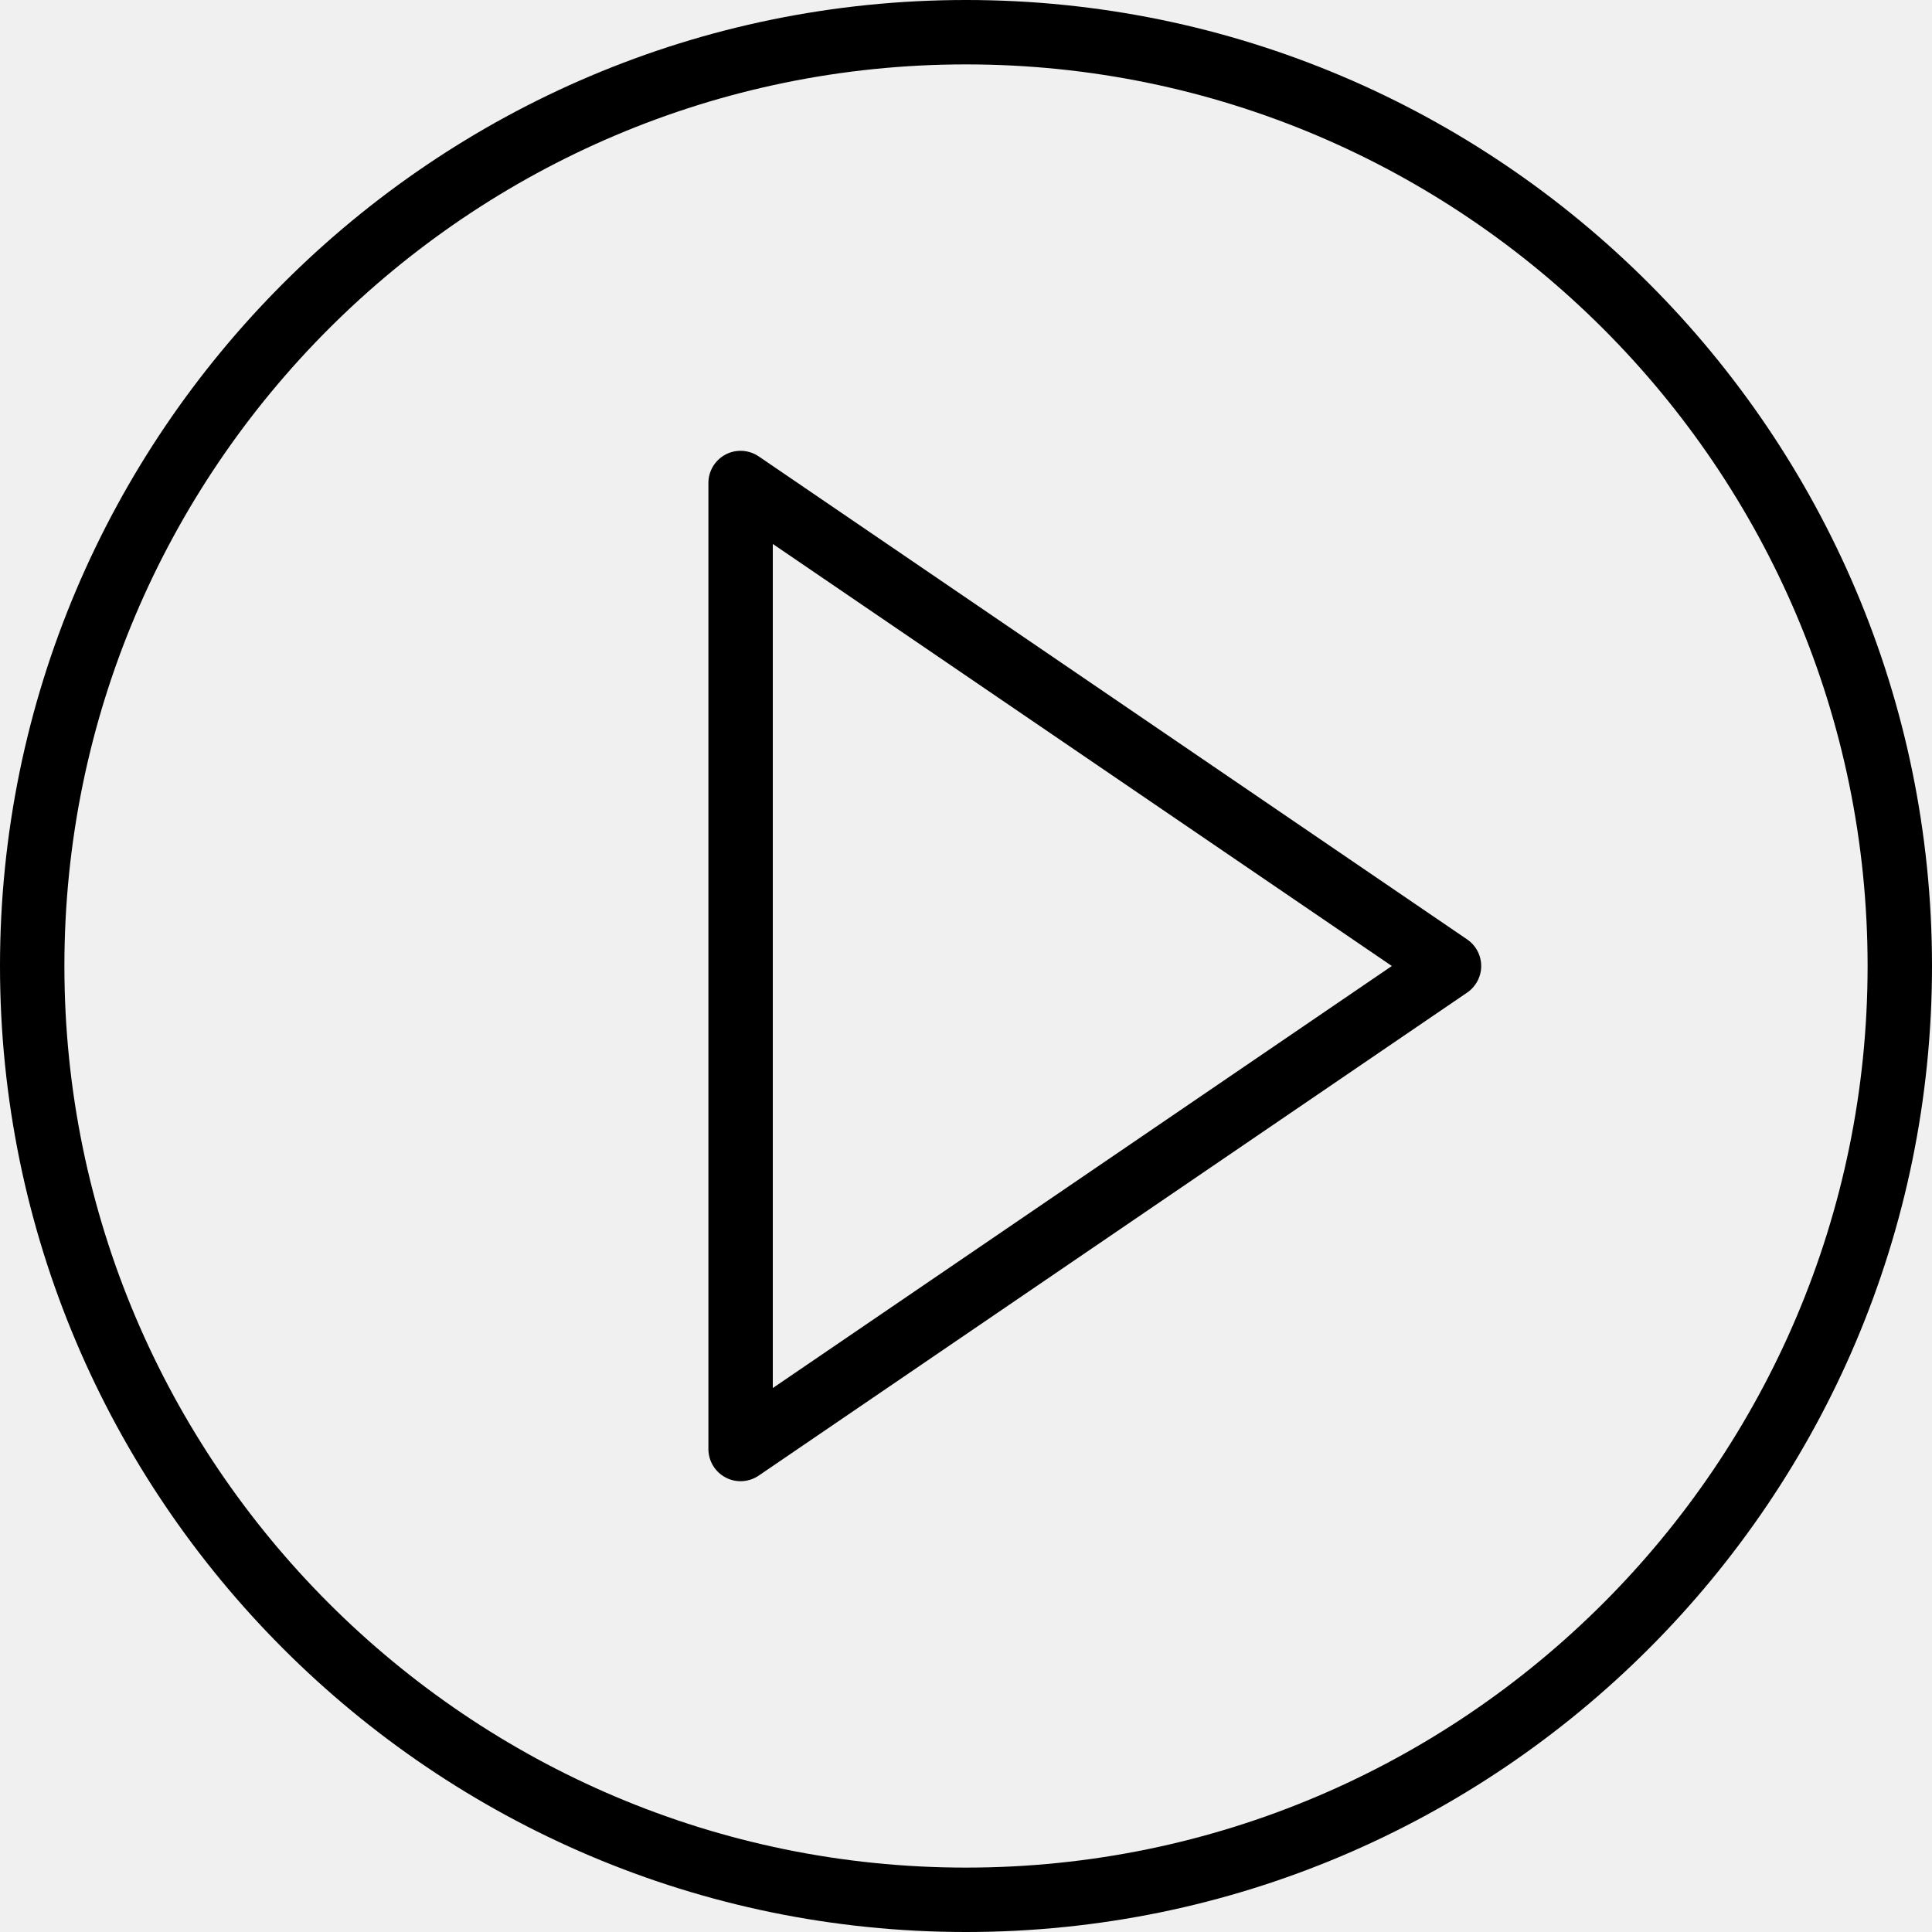
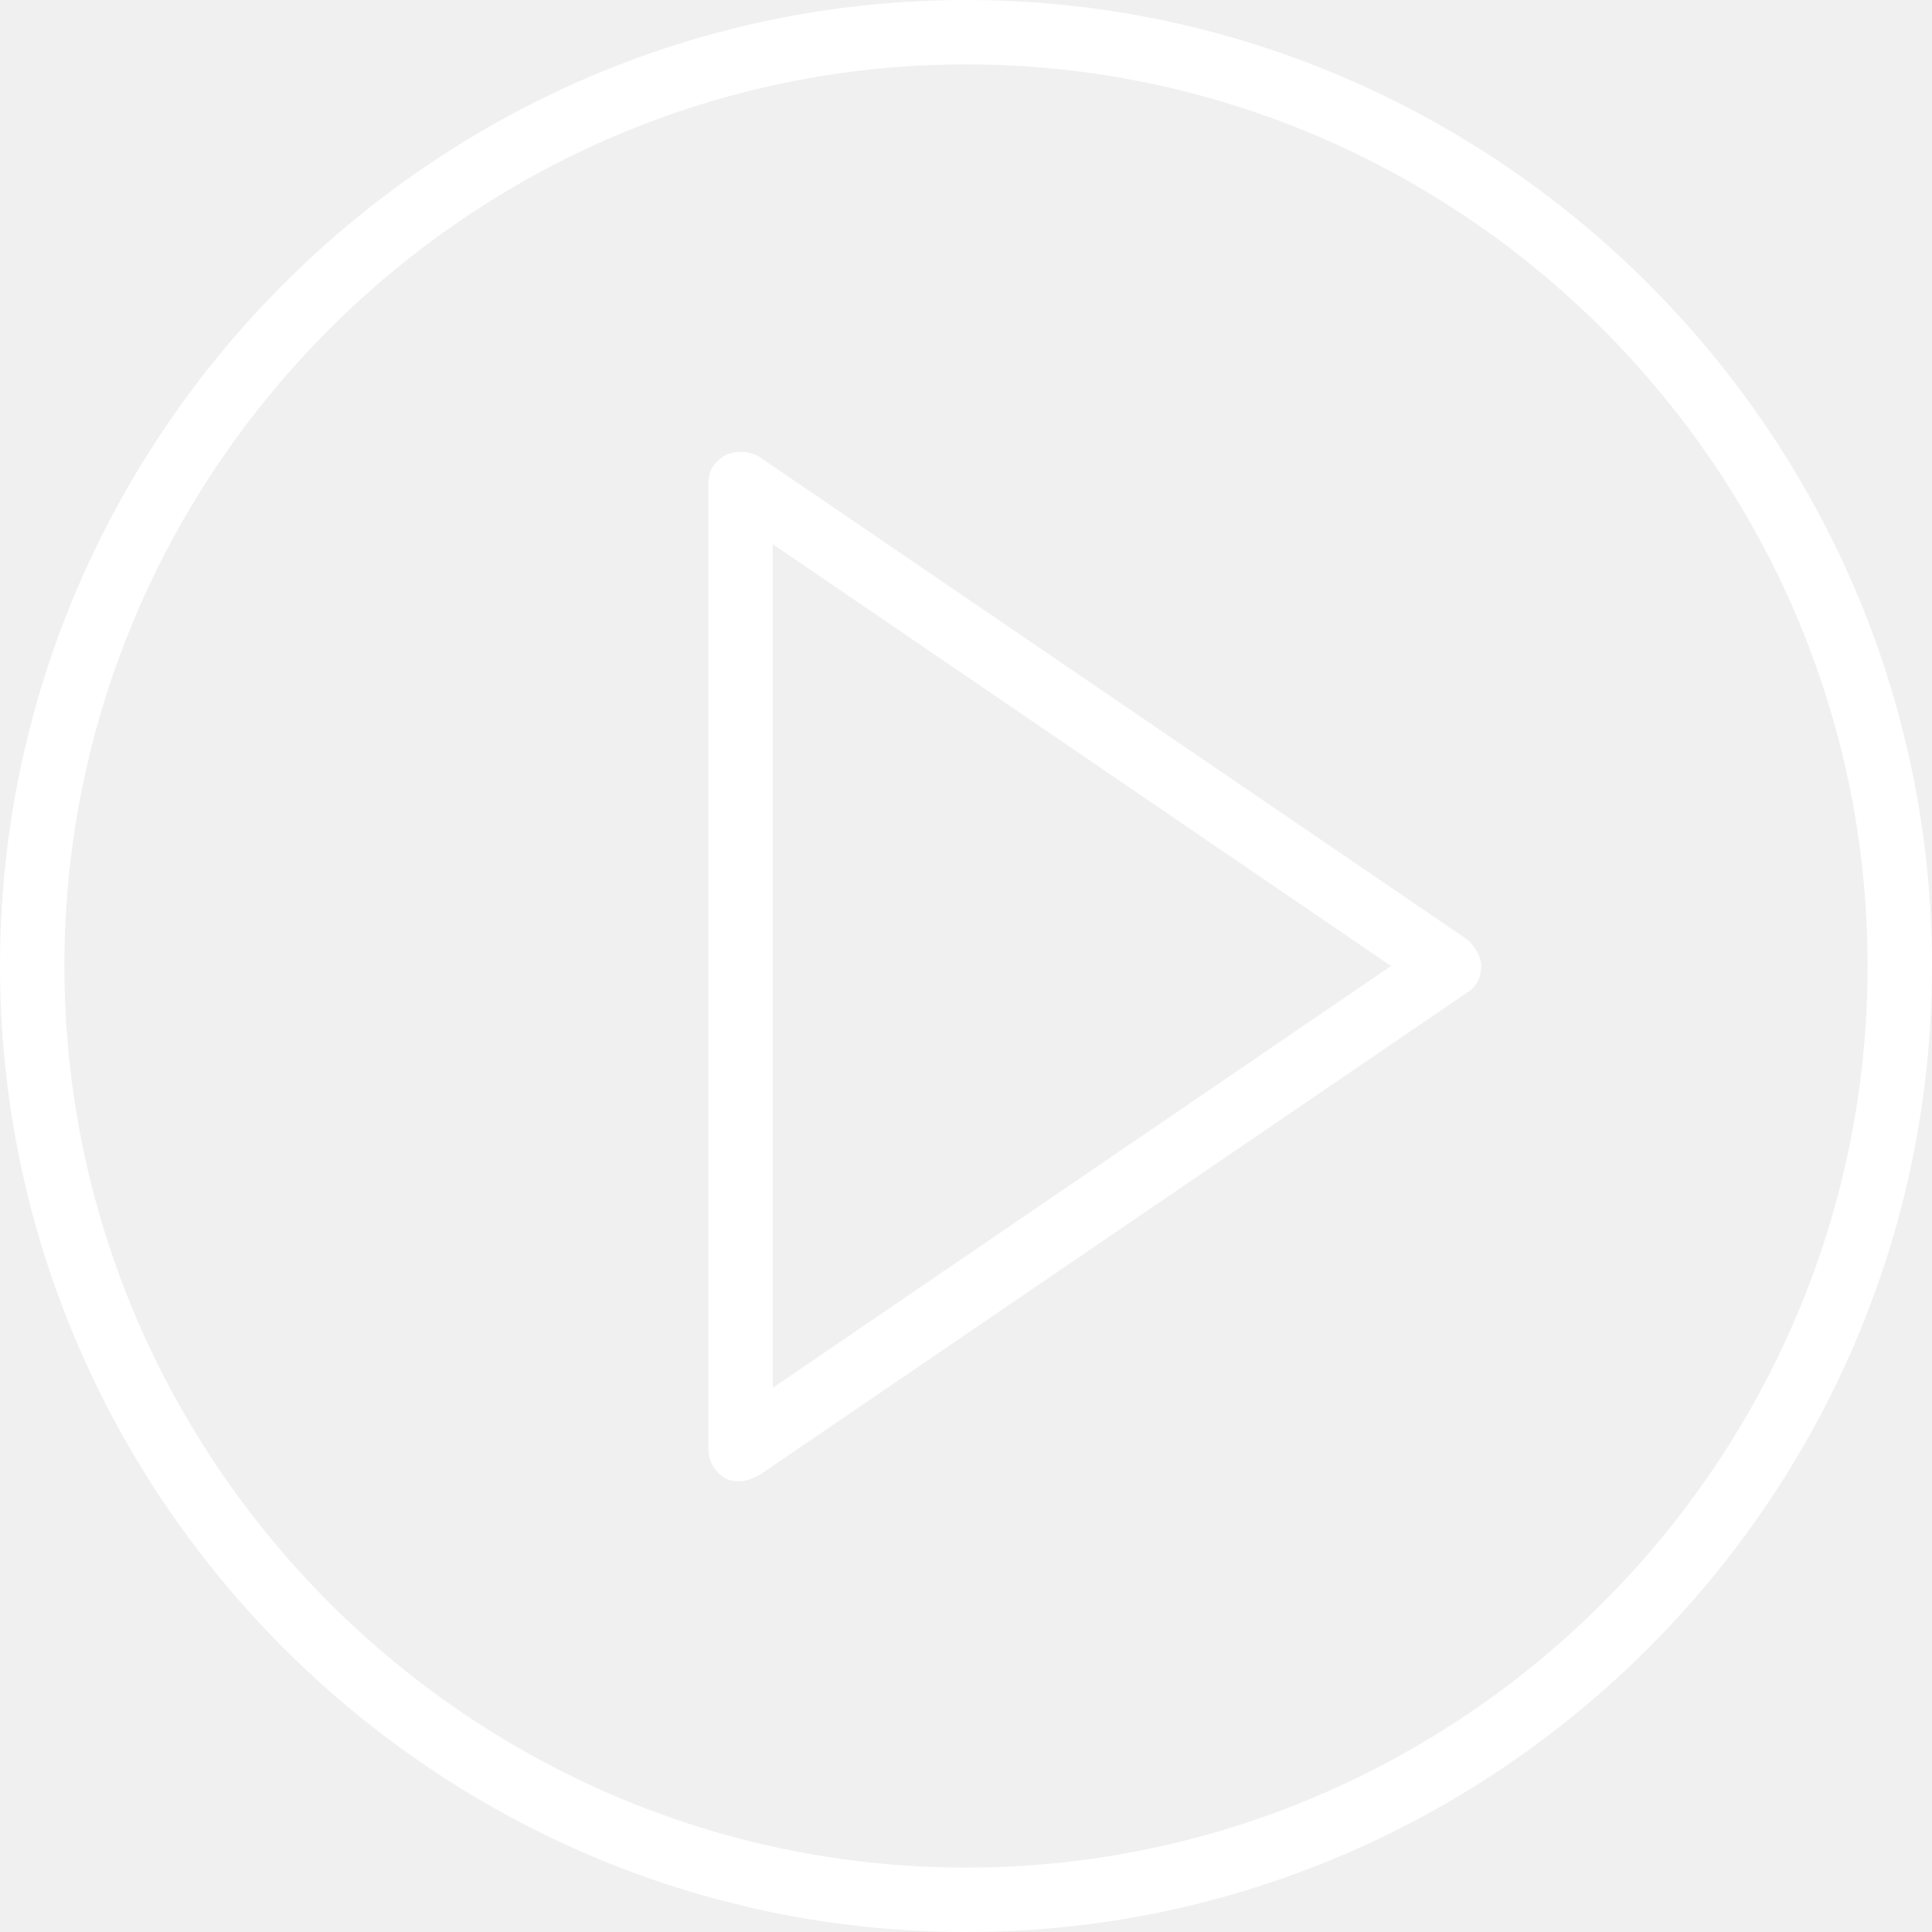
<svg xmlns="http://www.w3.org/2000/svg" version="1.1" id="Capa_1" x="0px" y="0px" viewBox="0 0 60 60" style="enable-background:new 0 0 60 60;" xml:space="preserve">
+   <style type="text/css">
+ 	.st0{fill:#FFFFFF;}
+ </style>
  <g>
-     <path d="M45.563,29.174l-22-15c-0.307-0.208-0.703-0.231-1.031-0.058C22.205,14.289,22,14.629,22,15v30   c0,0.371,0.205,0.711,0.533,0.884C22.679,45.962,22.84,46,23,46c0.197,0,0.394-0.059,0.563-0.174l22-15   C45.836,30.64,46,30.331,46,30S45.836,29.36,45.563,29.174z M24,43.107V16.893L43.225,30L24,43.107z" />
-     <path d="M30,0C13.458,0,0,13.458,0,30s13.458,30,30,30s30-13.458,30-30S46.542,0,30,0z M30,58C14.561,58,2,45.439,2,30   S14.561,2,30,2s28,12.561,28,28S45.439,58,30,58z" />
+     <path class="st0" d="M45.6,29.2l-22-15c-0.3-0.2-0.7-0.2-1-0.1C22.2,14.3,22,14.6,22,15v30c0,0.4,0.2,0.7,0.5,0.9   C22.7,46,22.8,46,23,46c0.2,0,0.4-0.1,0.6-0.2l22-15c0.3-0.2,0.4-0.5,0.4-0.8S45.8,29.4,45.6,29.2z M24,43.1V16.9L43.2,30L24,43.1z   " />
+     <path class="st0" d="M30,0C13.5,0,0,13.5,0,30s13.5,30,30,30s30-13.5,30-30S46.5,0,30,0z M30,58C14.6,58,2,45.4,2,30S14.6,2,30,2   s28,12.6,28,28S45.4,58,30,58z" />
  </g>
-   <g>
- </g>
-   <g>
- </g>
-   <g>
- </g>
-   <g>
- </g>
-   <g>
- </g>
-   <g>
- </g>
-   <g>
- </g>
-   <g>
- </g>
-   <g>
- </g>
-   <g>
- </g>
-   <g>
- </g>
-   <g>
- </g>
-   <g>
- </g>
-   <g>
- </g>
-   <g>
- </g>
</svg>
